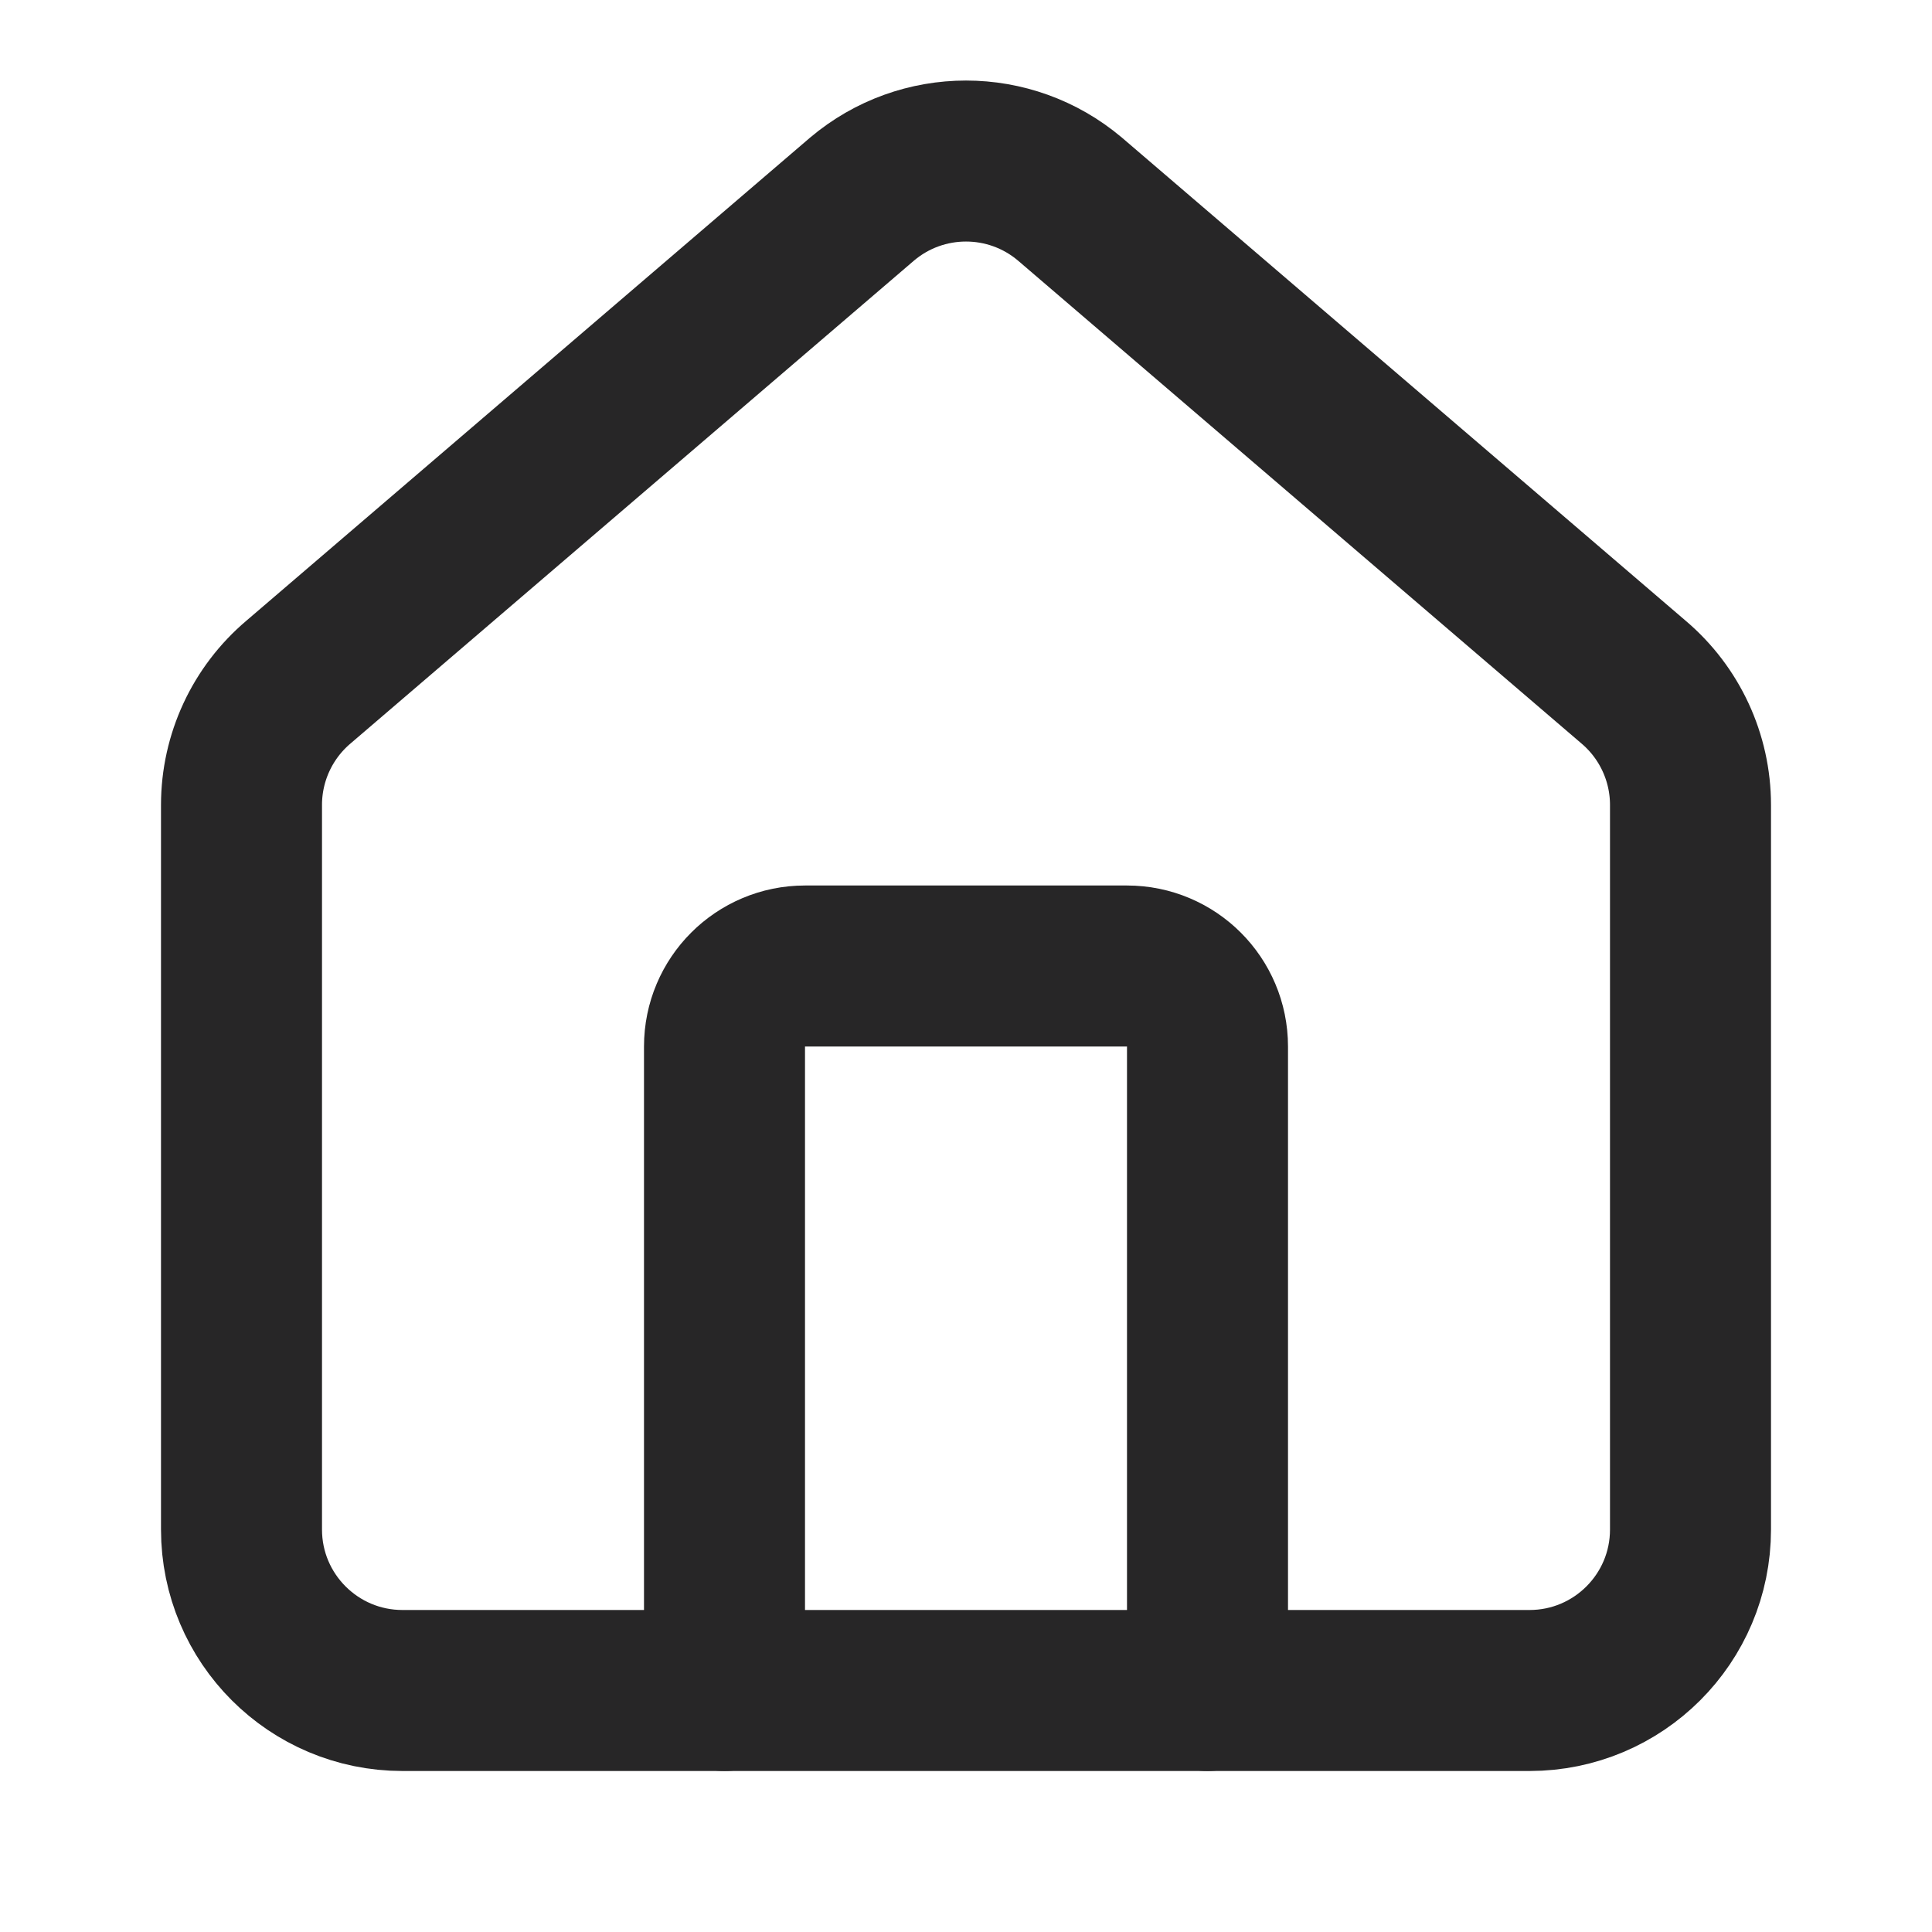
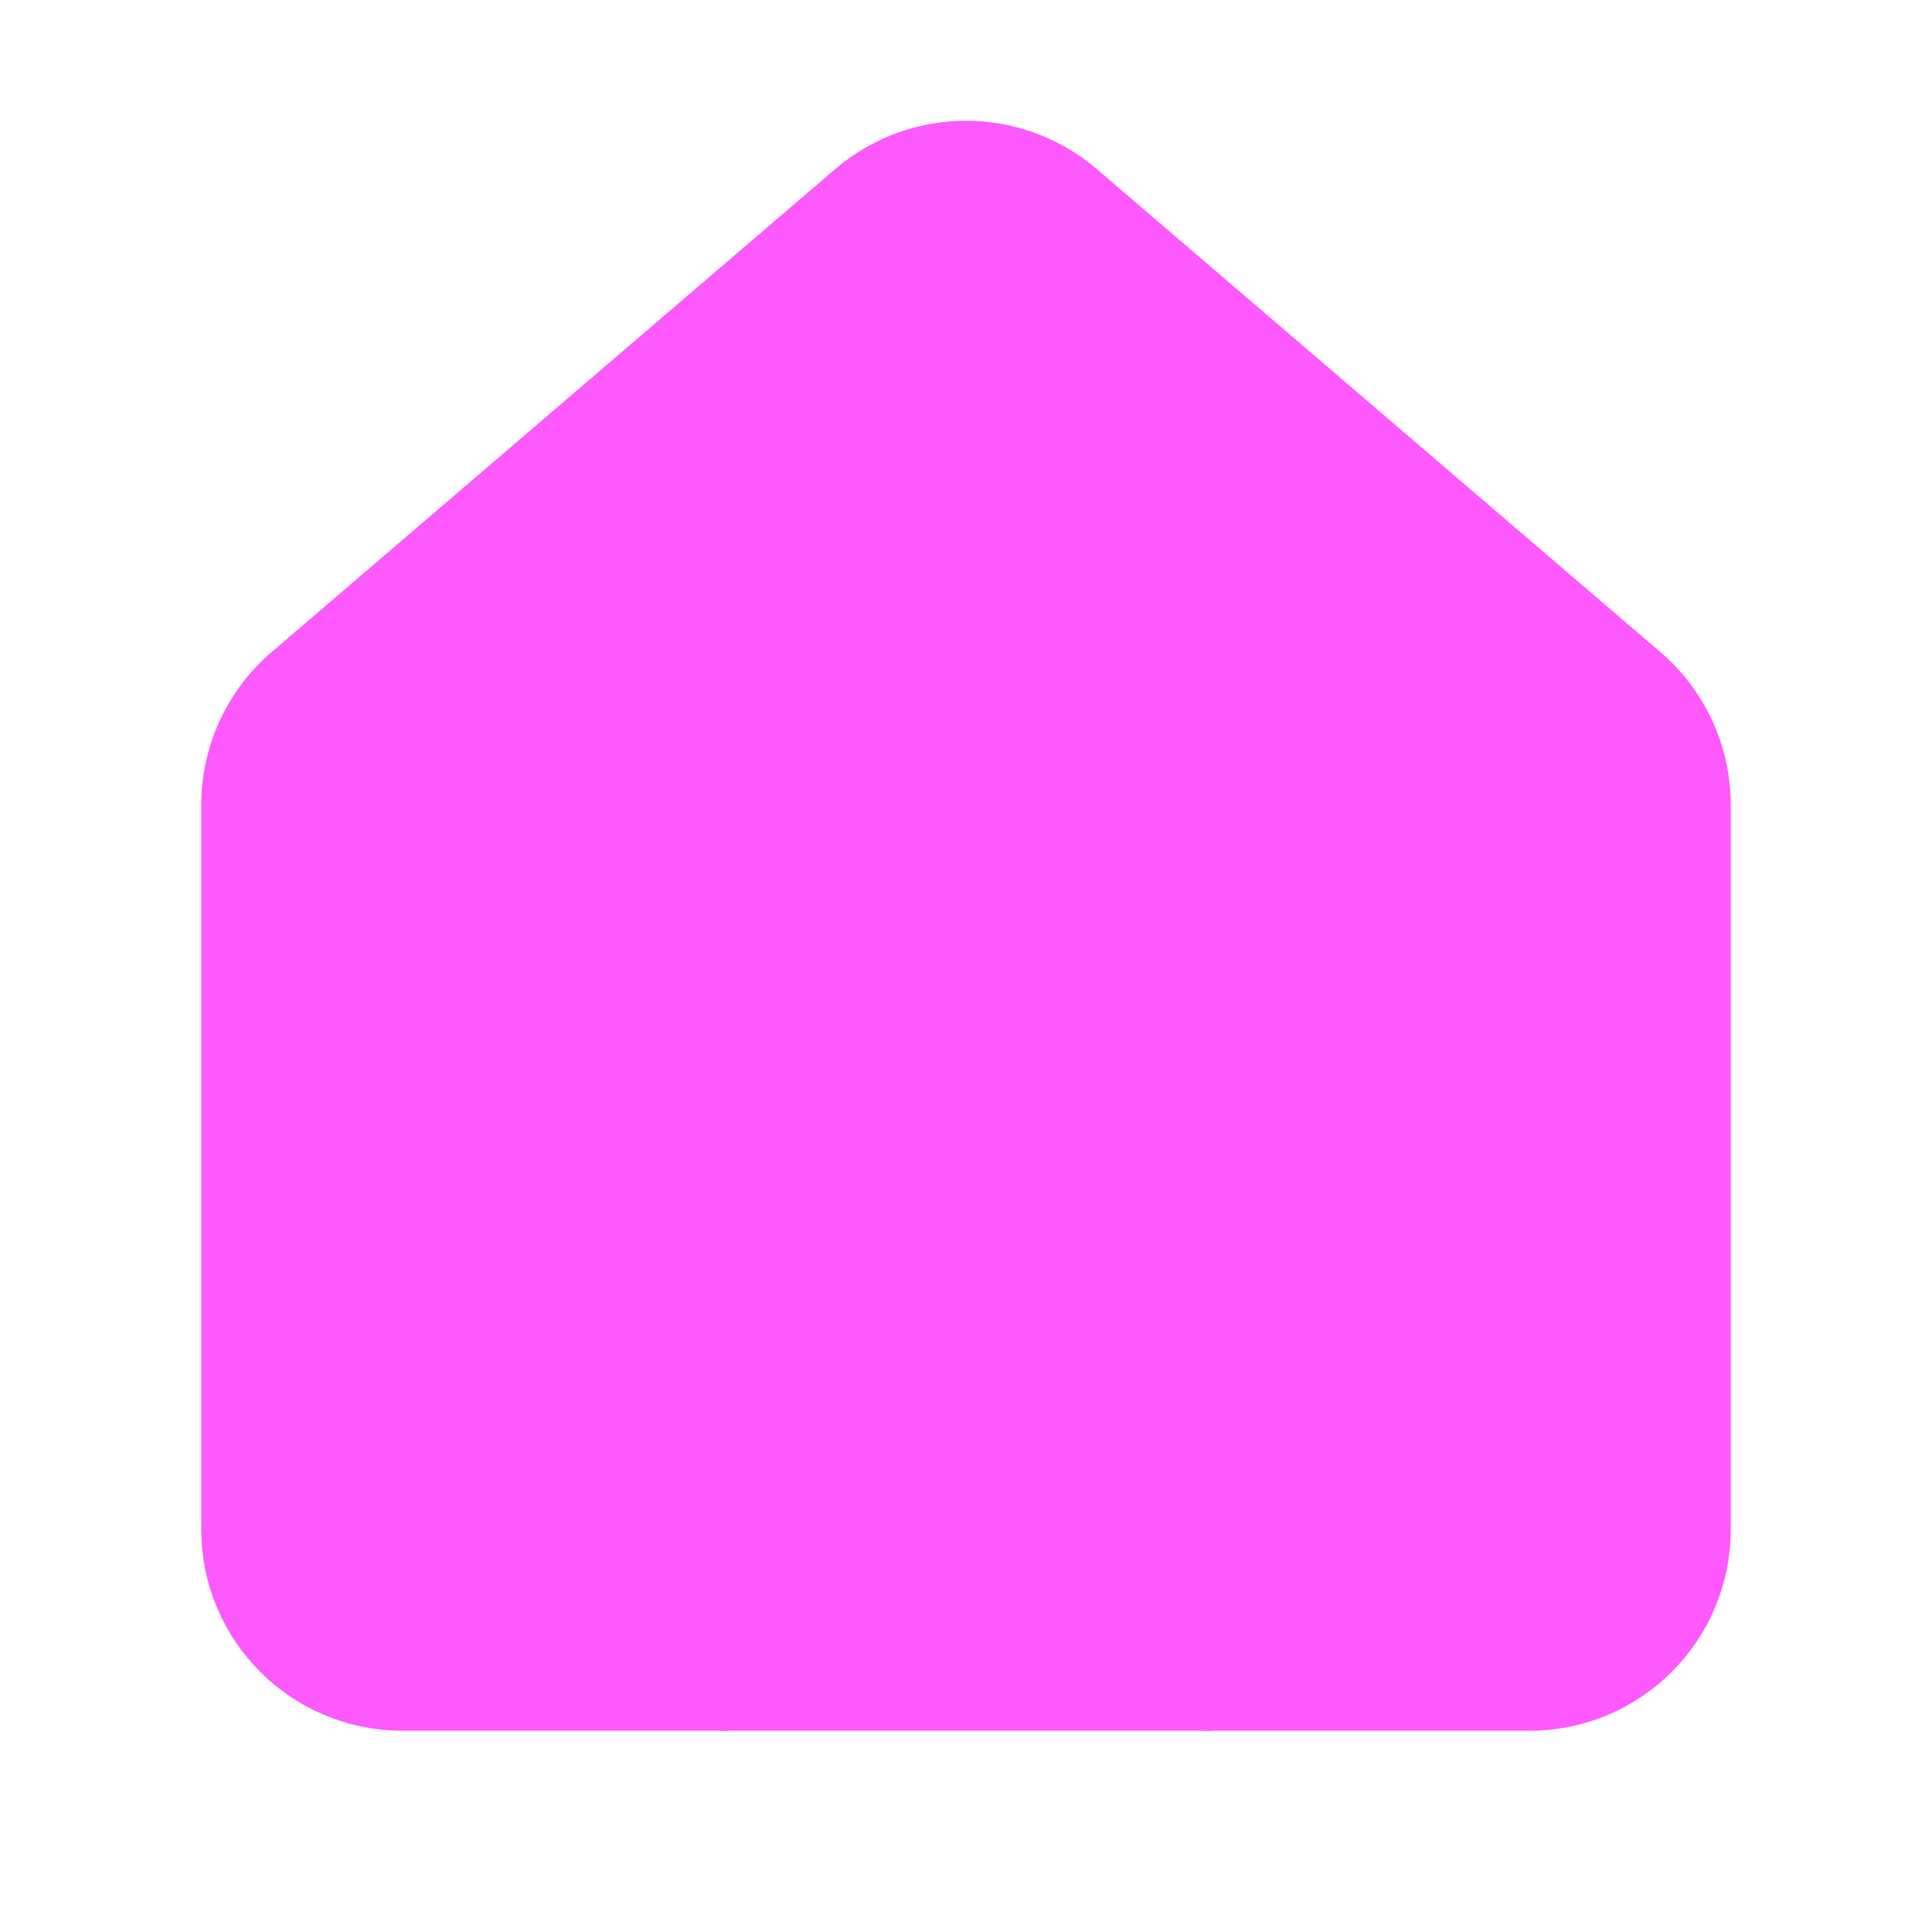
- <svg xmlns="http://www.w3.org/2000/svg" width="44" height="44" viewBox="0 0 24 24" fill="none" stroke="#272627" stroke-width="2" stroke-linecap="round" stroke-linejoin="round" class="lucide lucide-house">
+ <svg xmlns="http://www.w3.org/2000/svg" width="44" height="44" viewBox="0 0 24 24" fill="#fd59fd" stroke="#fd59fd" stroke-width="none" stroke-linecap="round" stroke-linejoin="round" class="lucide lucide-house">
  <path d="M15 21v-8a1 1 0 0 0-1-1h-4a1 1 0 0 0-1 1v8" />
  <path d="M3 10a2 2 0 0 1 .709-1.528l7-5.999a2 2 0 0 1 2.582 0l7 5.999A2 2 0 0 1 21 10v9a2 2 0 0 1-2 2H5a2 2 0 0 1-2-2z" />
</svg>
